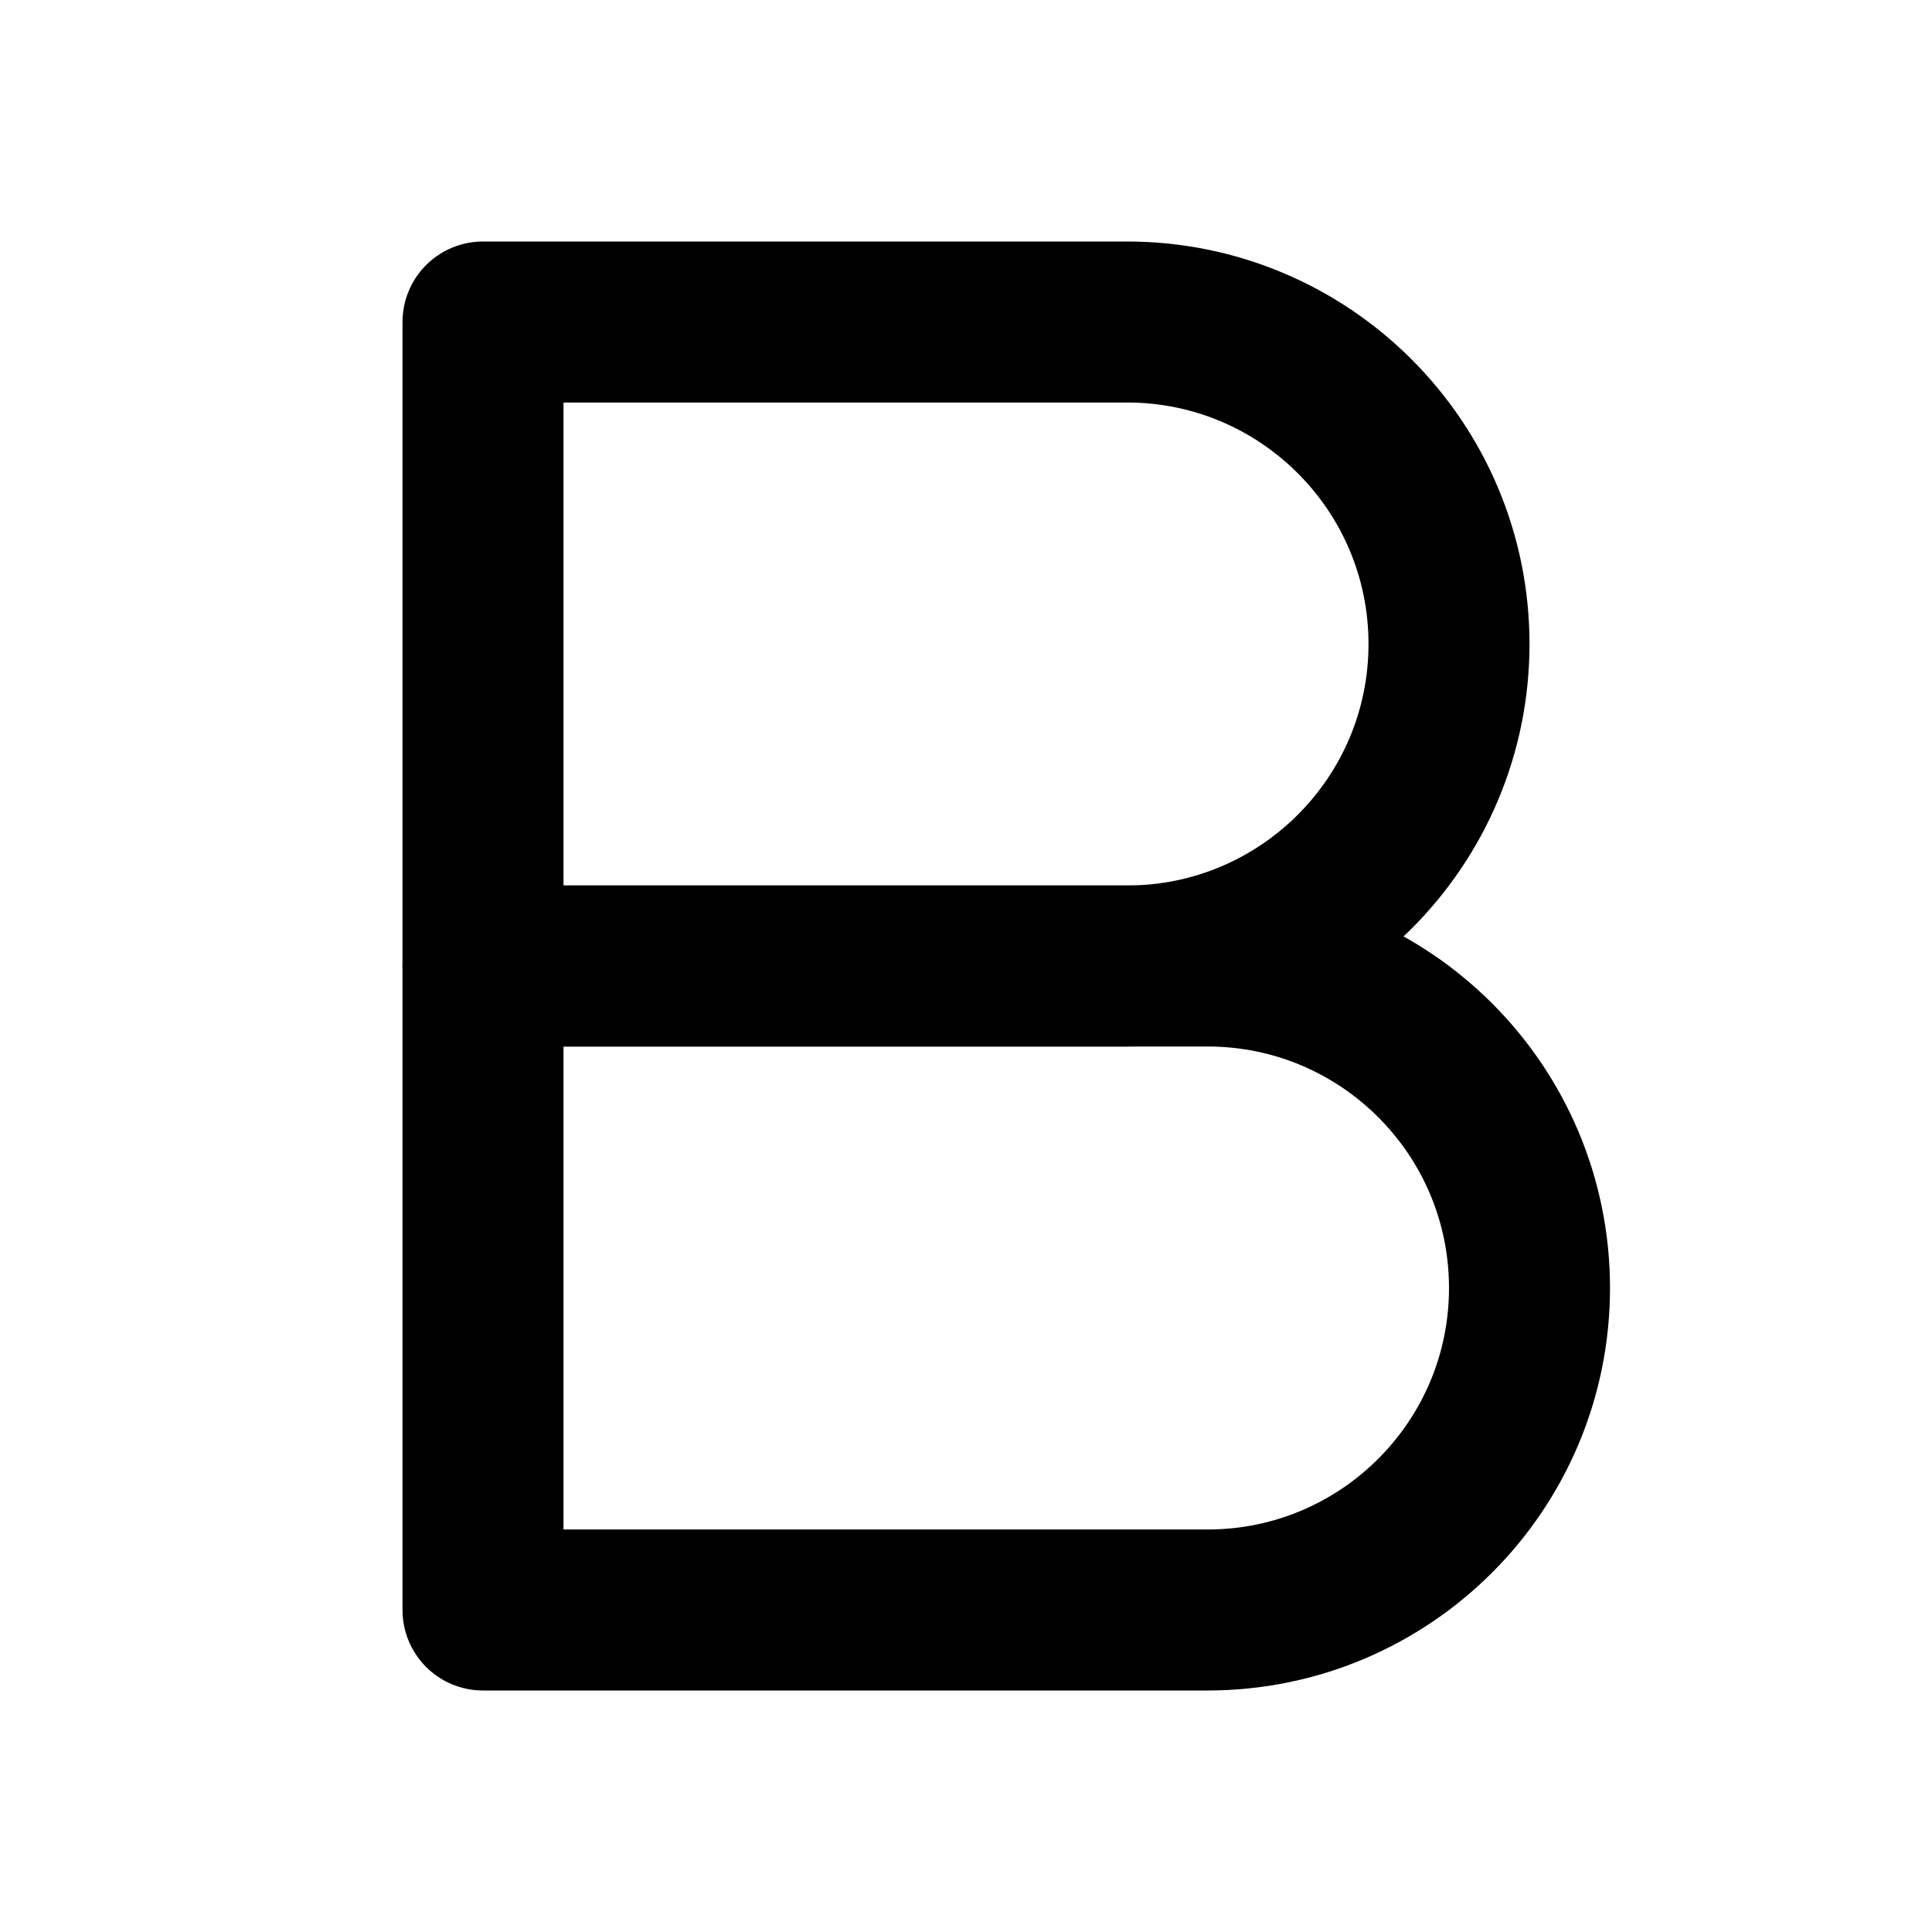
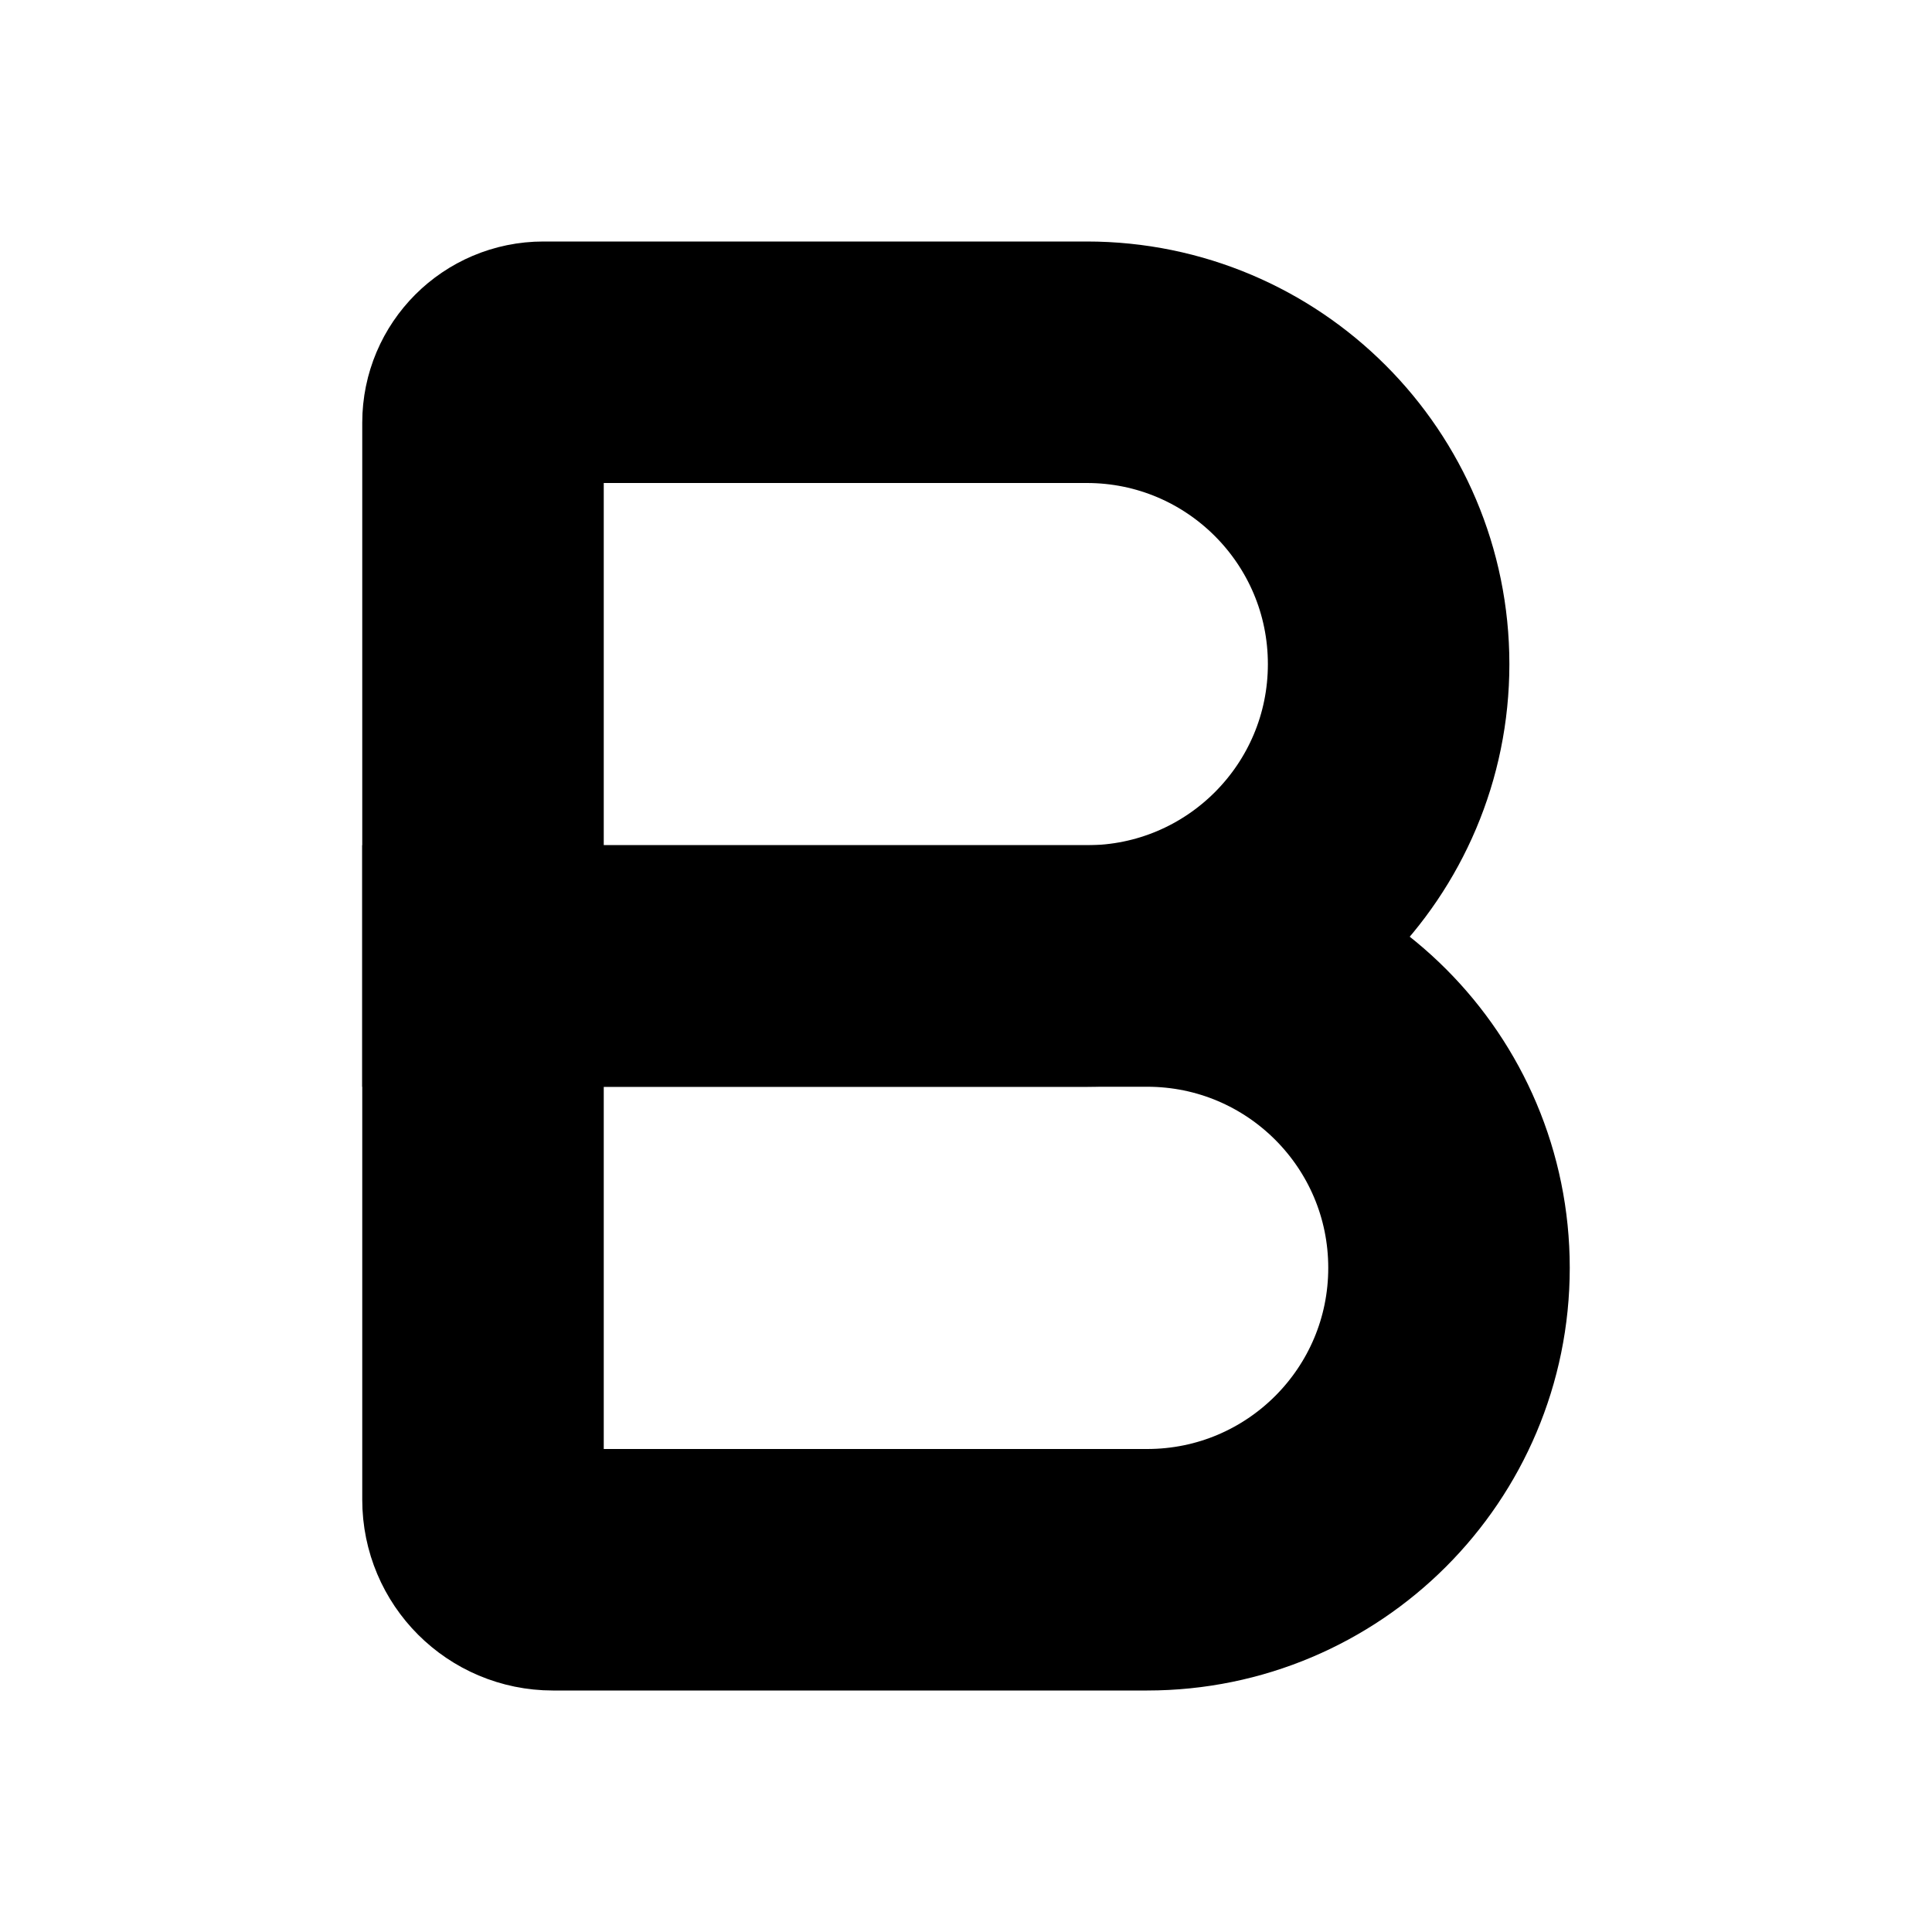
- <svg xmlns="http://www.w3.org/2000/svg" width="24" height="24" viewBox="0 0 24 24" fill="none" stroke="currentColor" stroke-width="2" stroke-linecap="round" stroke-linejoin="round">
-   <path d="M6 4h8a4 4 0 0 1 4 4 4 4 0 0 1-4 4H6z" />
-   <path d="M6 12h9a4 4 0 0 1 4 4 4 4 0 0 1-4 4H6z" />
+ <svg xmlns="http://www.w3.org/2000/svg" width="24" height="24" viewBox="0 0 24 24" fill="none">
+   <path d="M1 1.5C1 1.224 1.224 1 1.5 1H6C7.381 1 8.5 2.119 8.5 3.5C8.5 4.881 7.381 6 6 6H1V1.5Z" transform="translate(4.5 3) scale(1.5)" stroke="black" stroke-width="2" />
+   <path d="M1 1H6.5C7.881 1 9 2.119 9 3.5C9 4.881 7.881 6 6.5 6H1.579C1.259 6 1 5.741 1 5.421V1Z" transform="translate(4.5 10.5) scale(1.5)" stroke="black" stroke-width="2" />
</svg>
